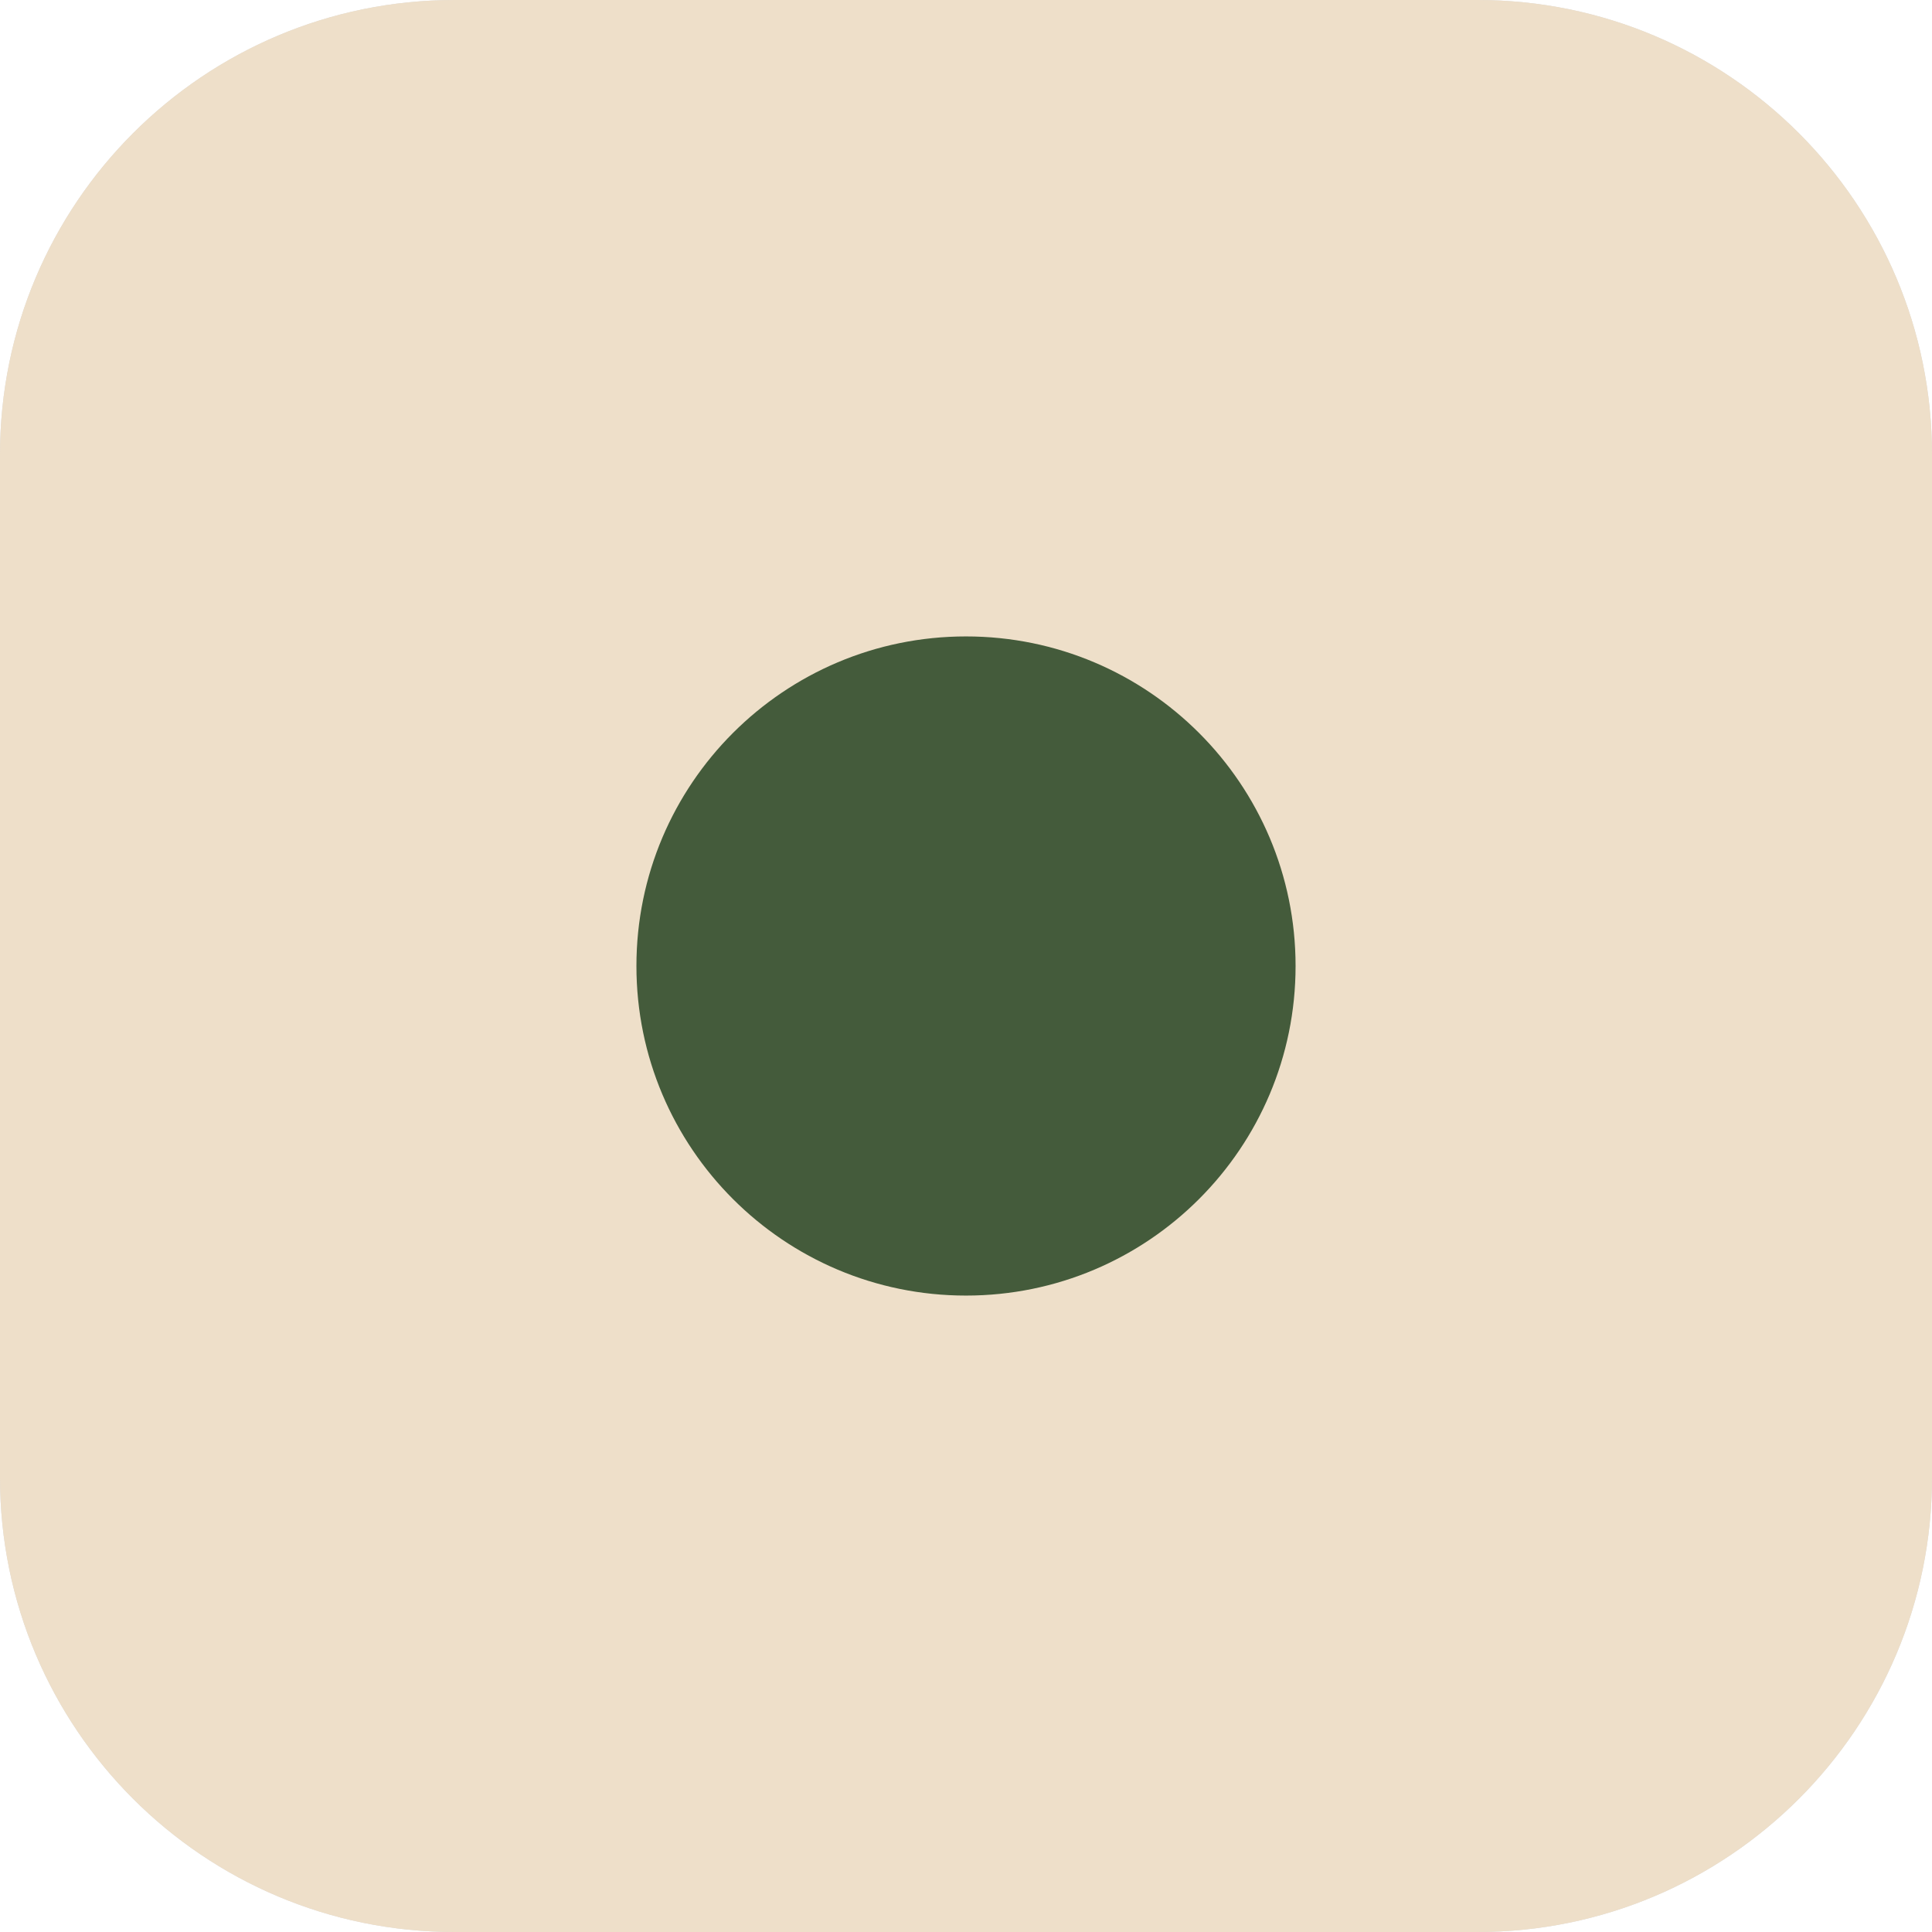
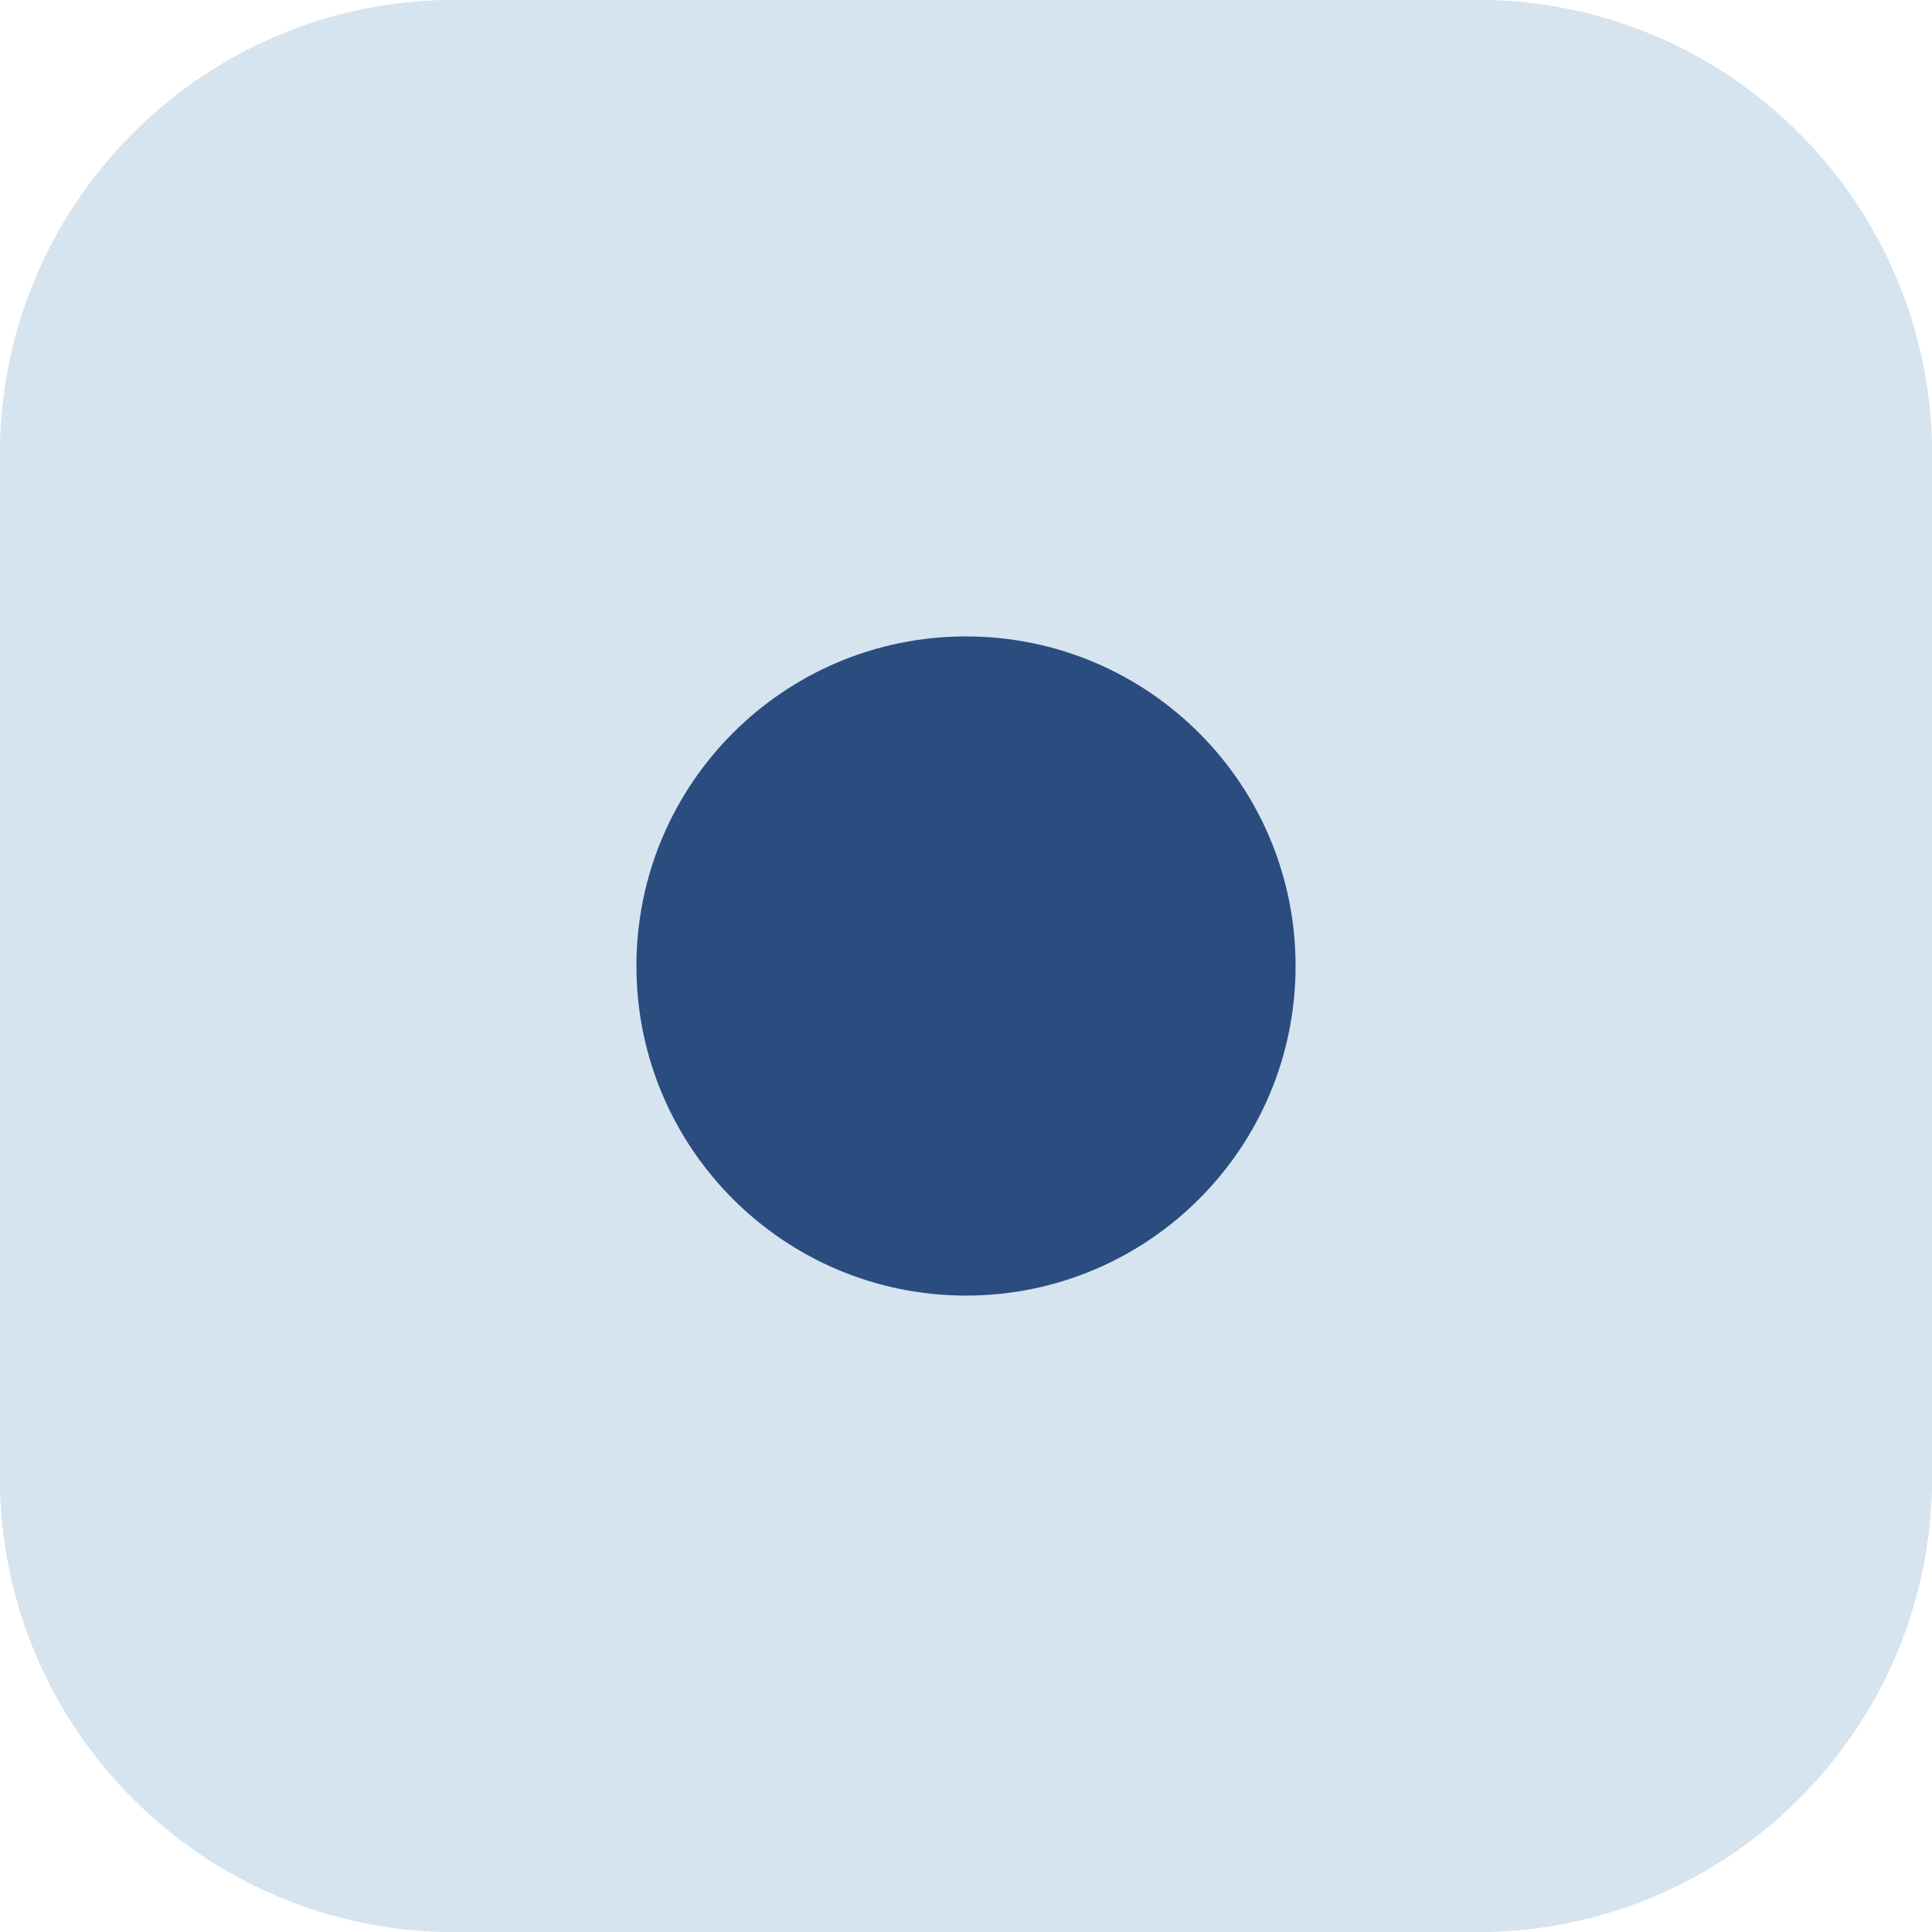
<svg xmlns="http://www.w3.org/2000/svg" width="85" height="85" viewBox="0 0 85 85" fill="none">
-   <rect width="85" height="85" rx="20" fill="#D9D9D9" />
-   <rect width="85" height="85" rx="20" fill="#EEDFC9" />
-   <circle cx="42.5" cy="42.5" r="14.5" fill="#445B3B" />
+   <rect width="85" height="85" rx="20" fill="#D6E4F0" />
+   <rect width="85" height="85" rx="20" fill="#D6E4F0" />
+   <circle cx="42.5" cy="42.5" r="14.5" fill="#2B4C7E" />
</svg>
